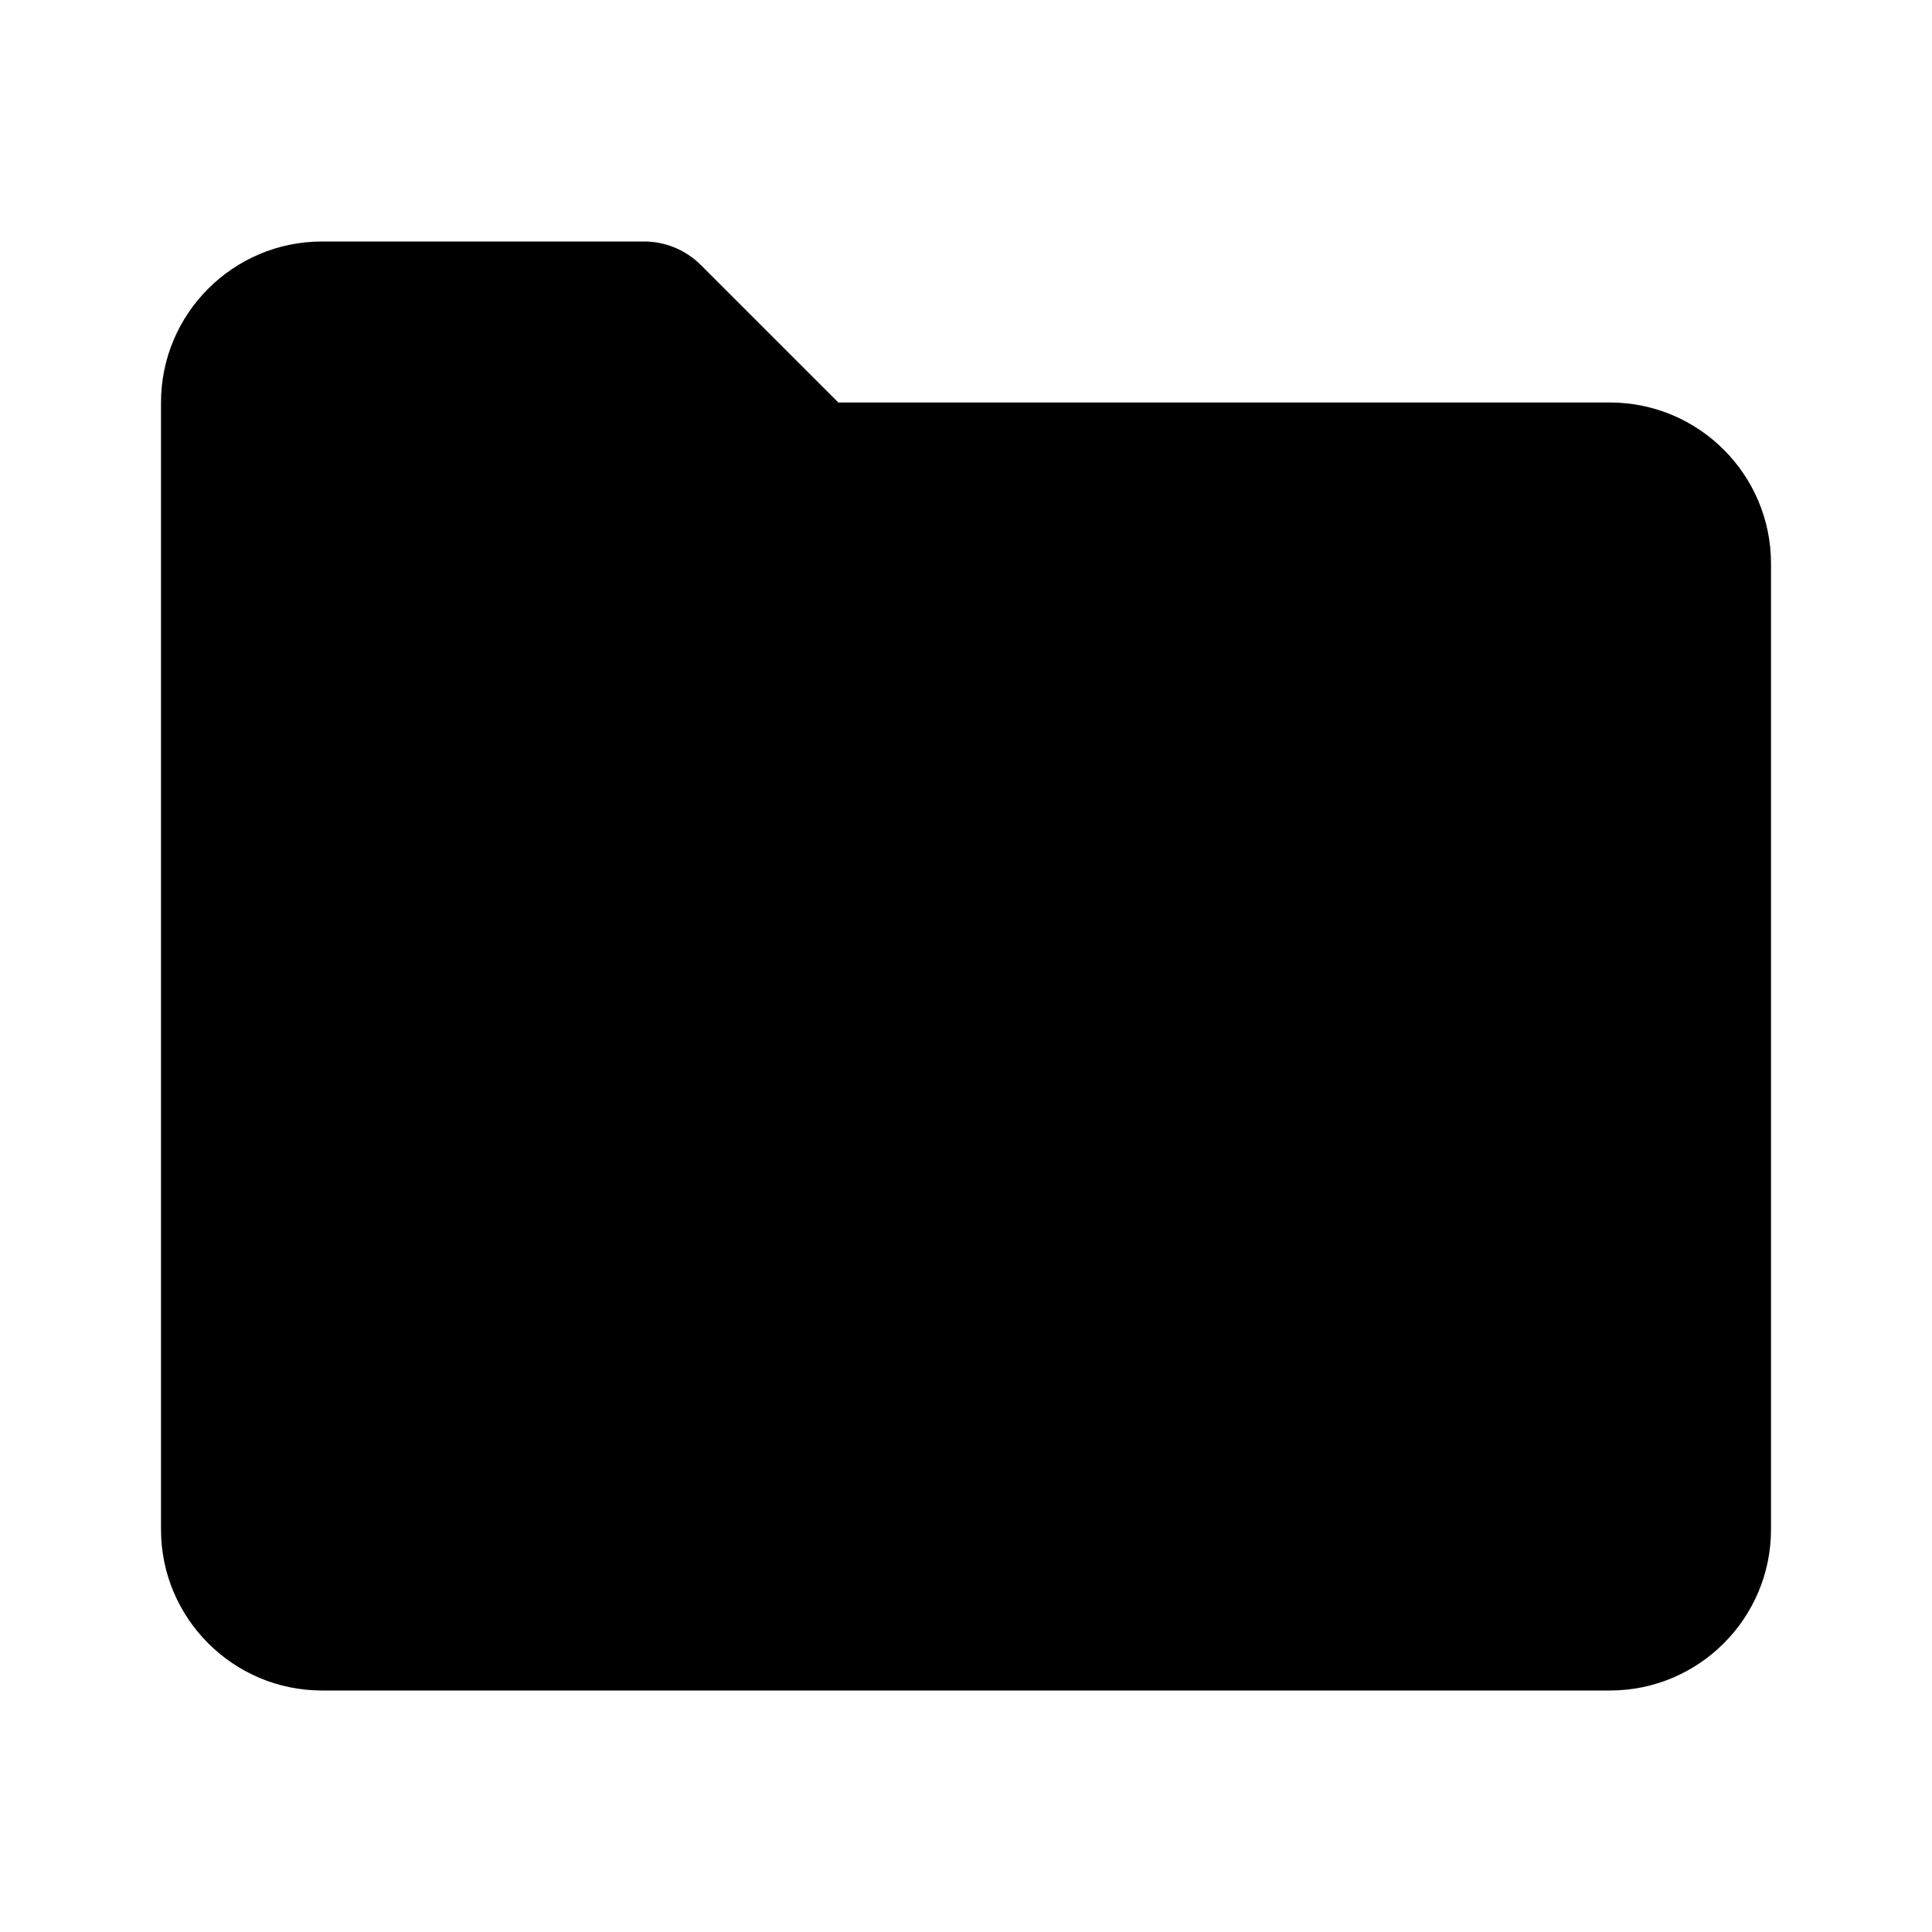
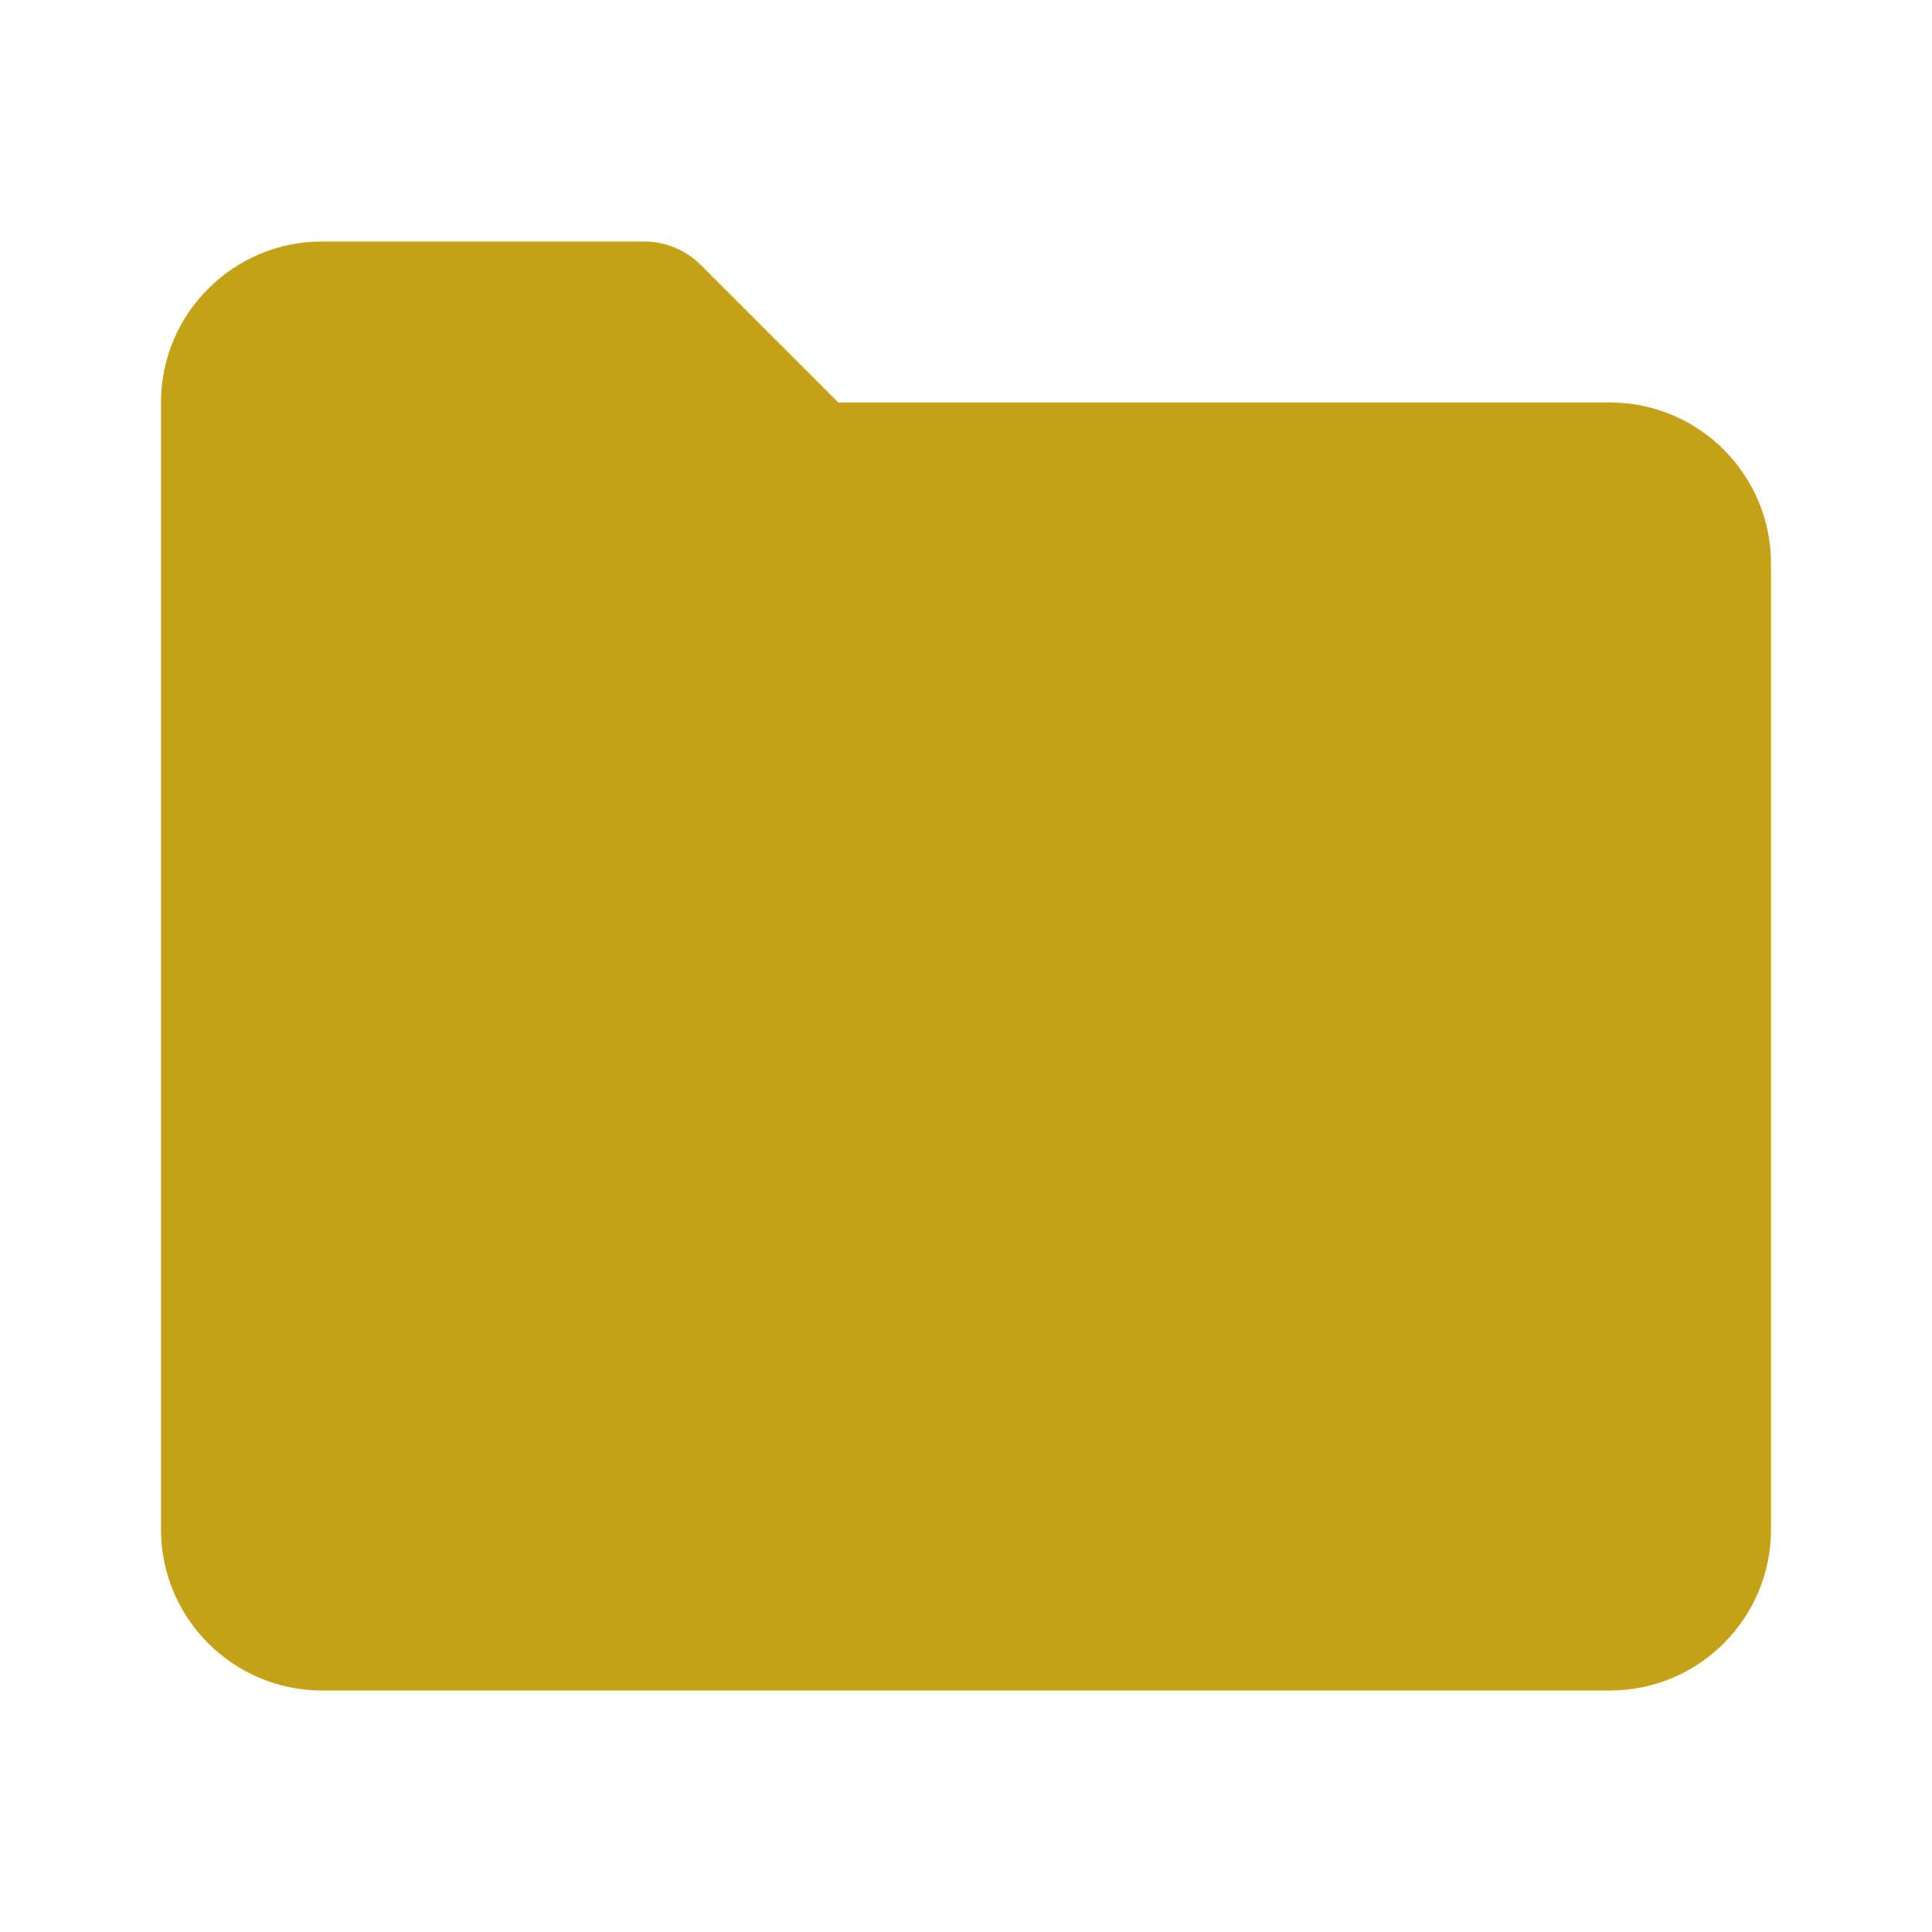
- <svg xmlns="http://www.w3.org/2000/svg" width="24" height="24" viewBox="0 0 24 24">
+ <svg xmlns="http://www.w3.org/2000/svg" width="24" fill="#C5A117" height="24" viewBox="0 0 24 24">
  <path d="M20 5h-9.586L8.707 3.293A.997.997 0 0 0 8 3H4c-1.103 0-2 .897-2 2v14c0 1.103.897 2 2 2h16c1.103 0 2-.897 2-2V7c0-1.103-.897-2-2-2z" />
</svg>
